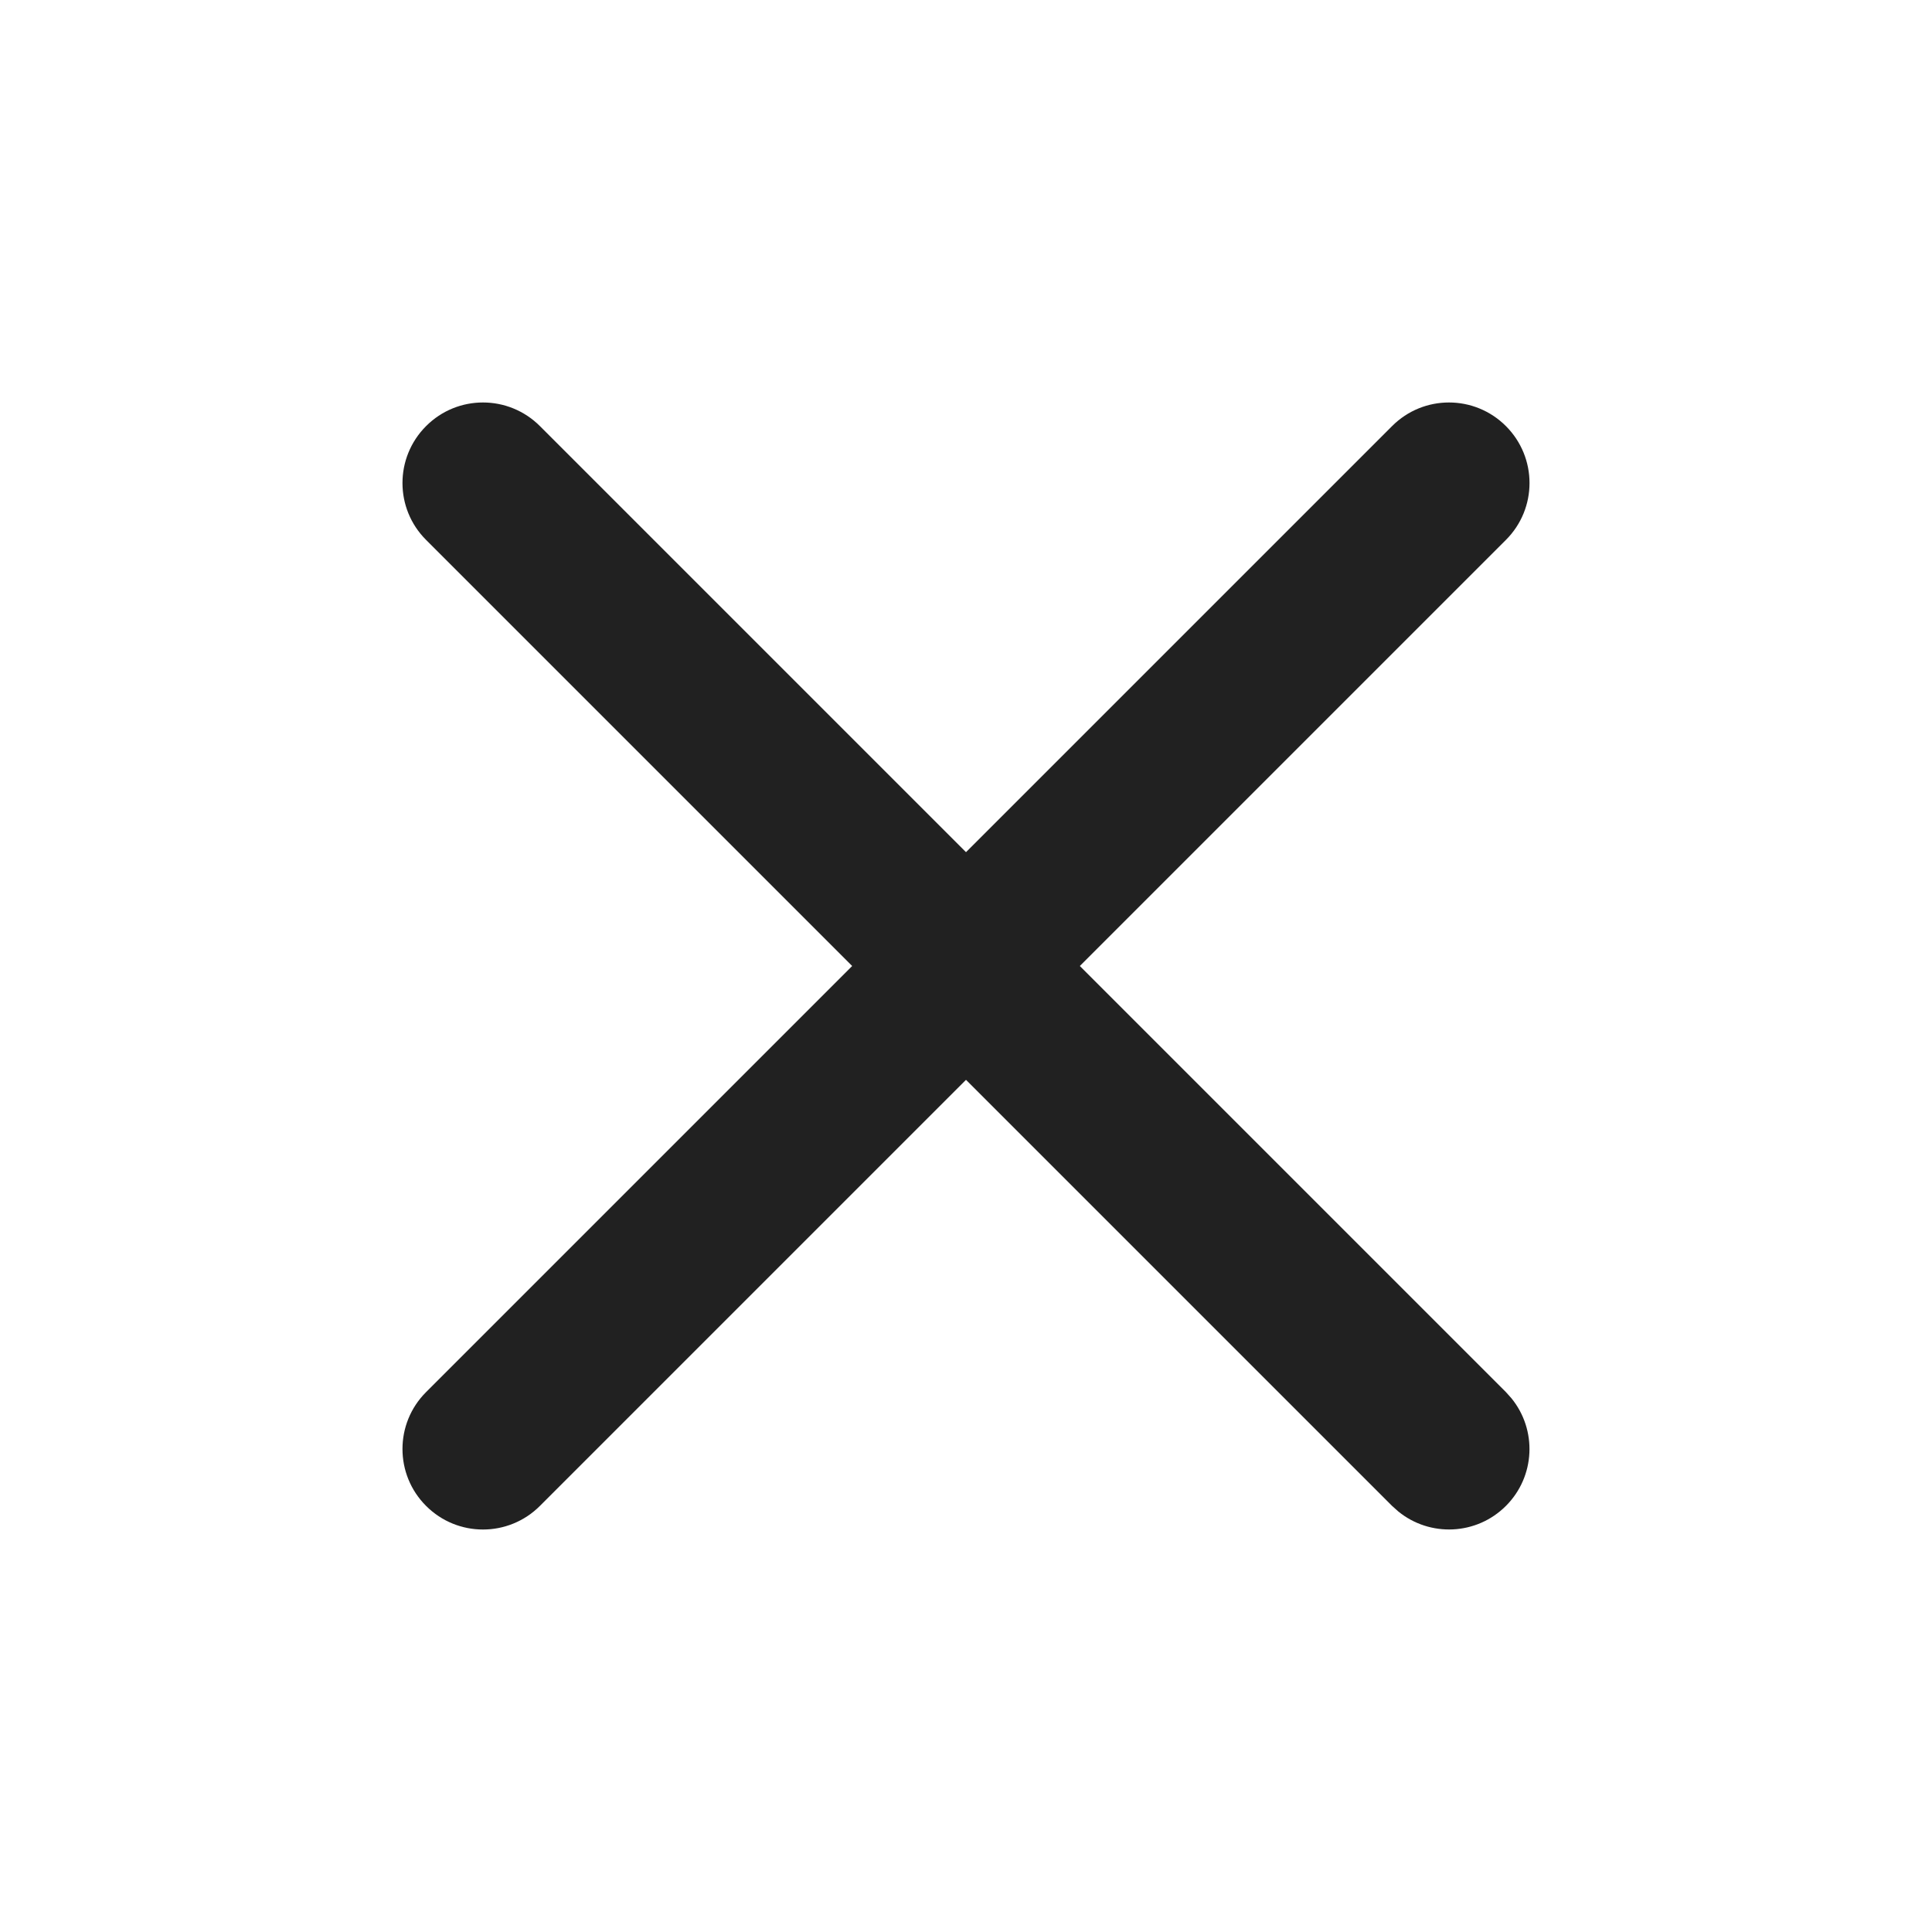
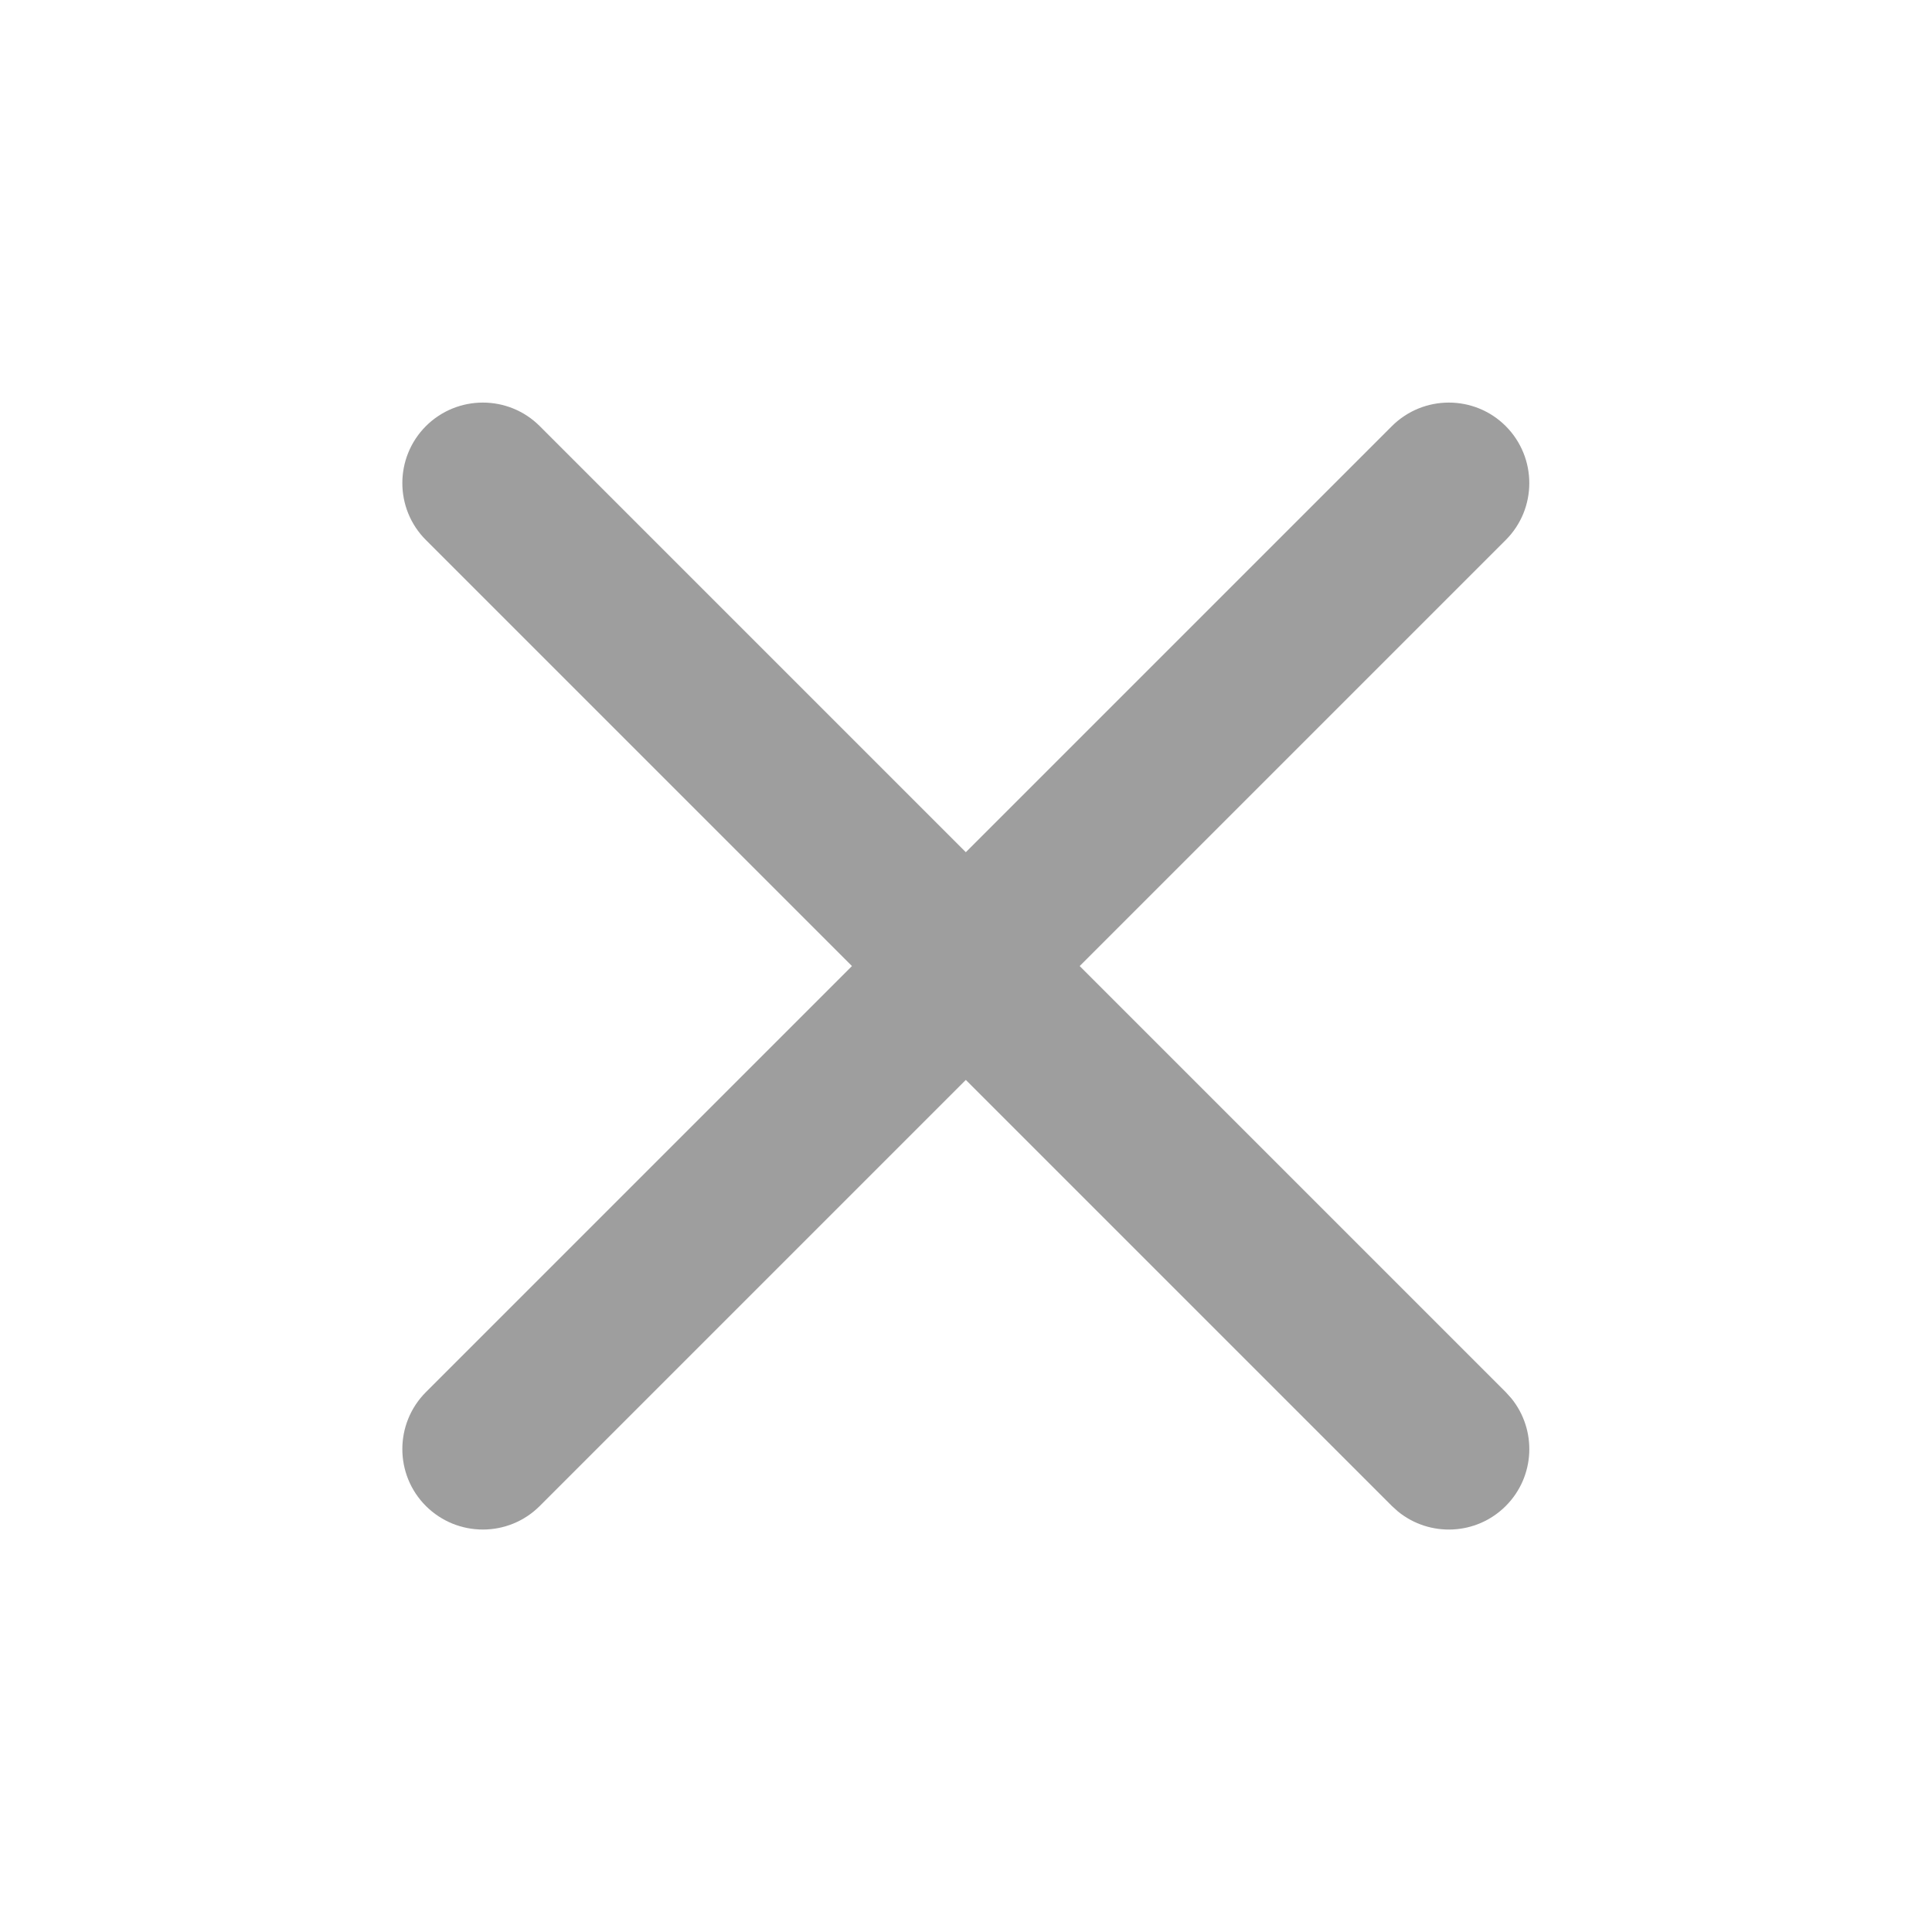
- <svg xmlns="http://www.w3.org/2000/svg" width="24" height="24" viewBox="0 0 24 24" fill="none">
-   <path d="M17.293 5.293C17.683 4.902 18.316 4.902 18.707 5.293C19.098 5.684 19.098 6.317 18.707 6.707L6.707 18.707C6.316 19.098 5.683 19.098 5.293 18.707C4.902 18.317 4.902 17.683 5.293 17.293L17.293 5.293Z" fill="#212121" />
-   <path d="M5.293 5.293C5.683 4.902 6.316 4.902 6.707 5.293L18.707 17.293L18.775 17.369C19.096 17.762 19.073 18.341 18.707 18.707C18.341 19.073 17.762 19.096 17.369 18.775L17.293 18.707L5.293 6.707C4.902 6.317 4.902 5.684 5.293 5.293Z" fill="#212121" />
+ <svg xmlns="http://www.w3.org/2000/svg" width="16" height="16" viewBox="0 0 16 16" fill="none">
+   <path d="M11.527 3.529C11.788 3.269 12.21 3.269 12.47 3.529C12.73 3.79 12.73 4.212 12.47 4.472L4.47 12.472C4.21 12.732 3.788 12.732 3.527 12.472C3.267 12.212 3.267 11.79 3.527 11.529L11.527 3.529Z" fill="#9E9E9E" />
+   <path d="M3.527 3.529C3.788 3.269 4.21 3.269 4.47 3.529L12.47 11.529L12.516 11.58C12.729 11.842 12.714 12.228 12.47 12.472C12.226 12.716 11.84 12.731 11.578 12.518L11.527 12.472L3.527 4.472C3.267 4.212 3.267 3.79 3.527 3.529Z" fill="#9E9E9E" />
</svg>
